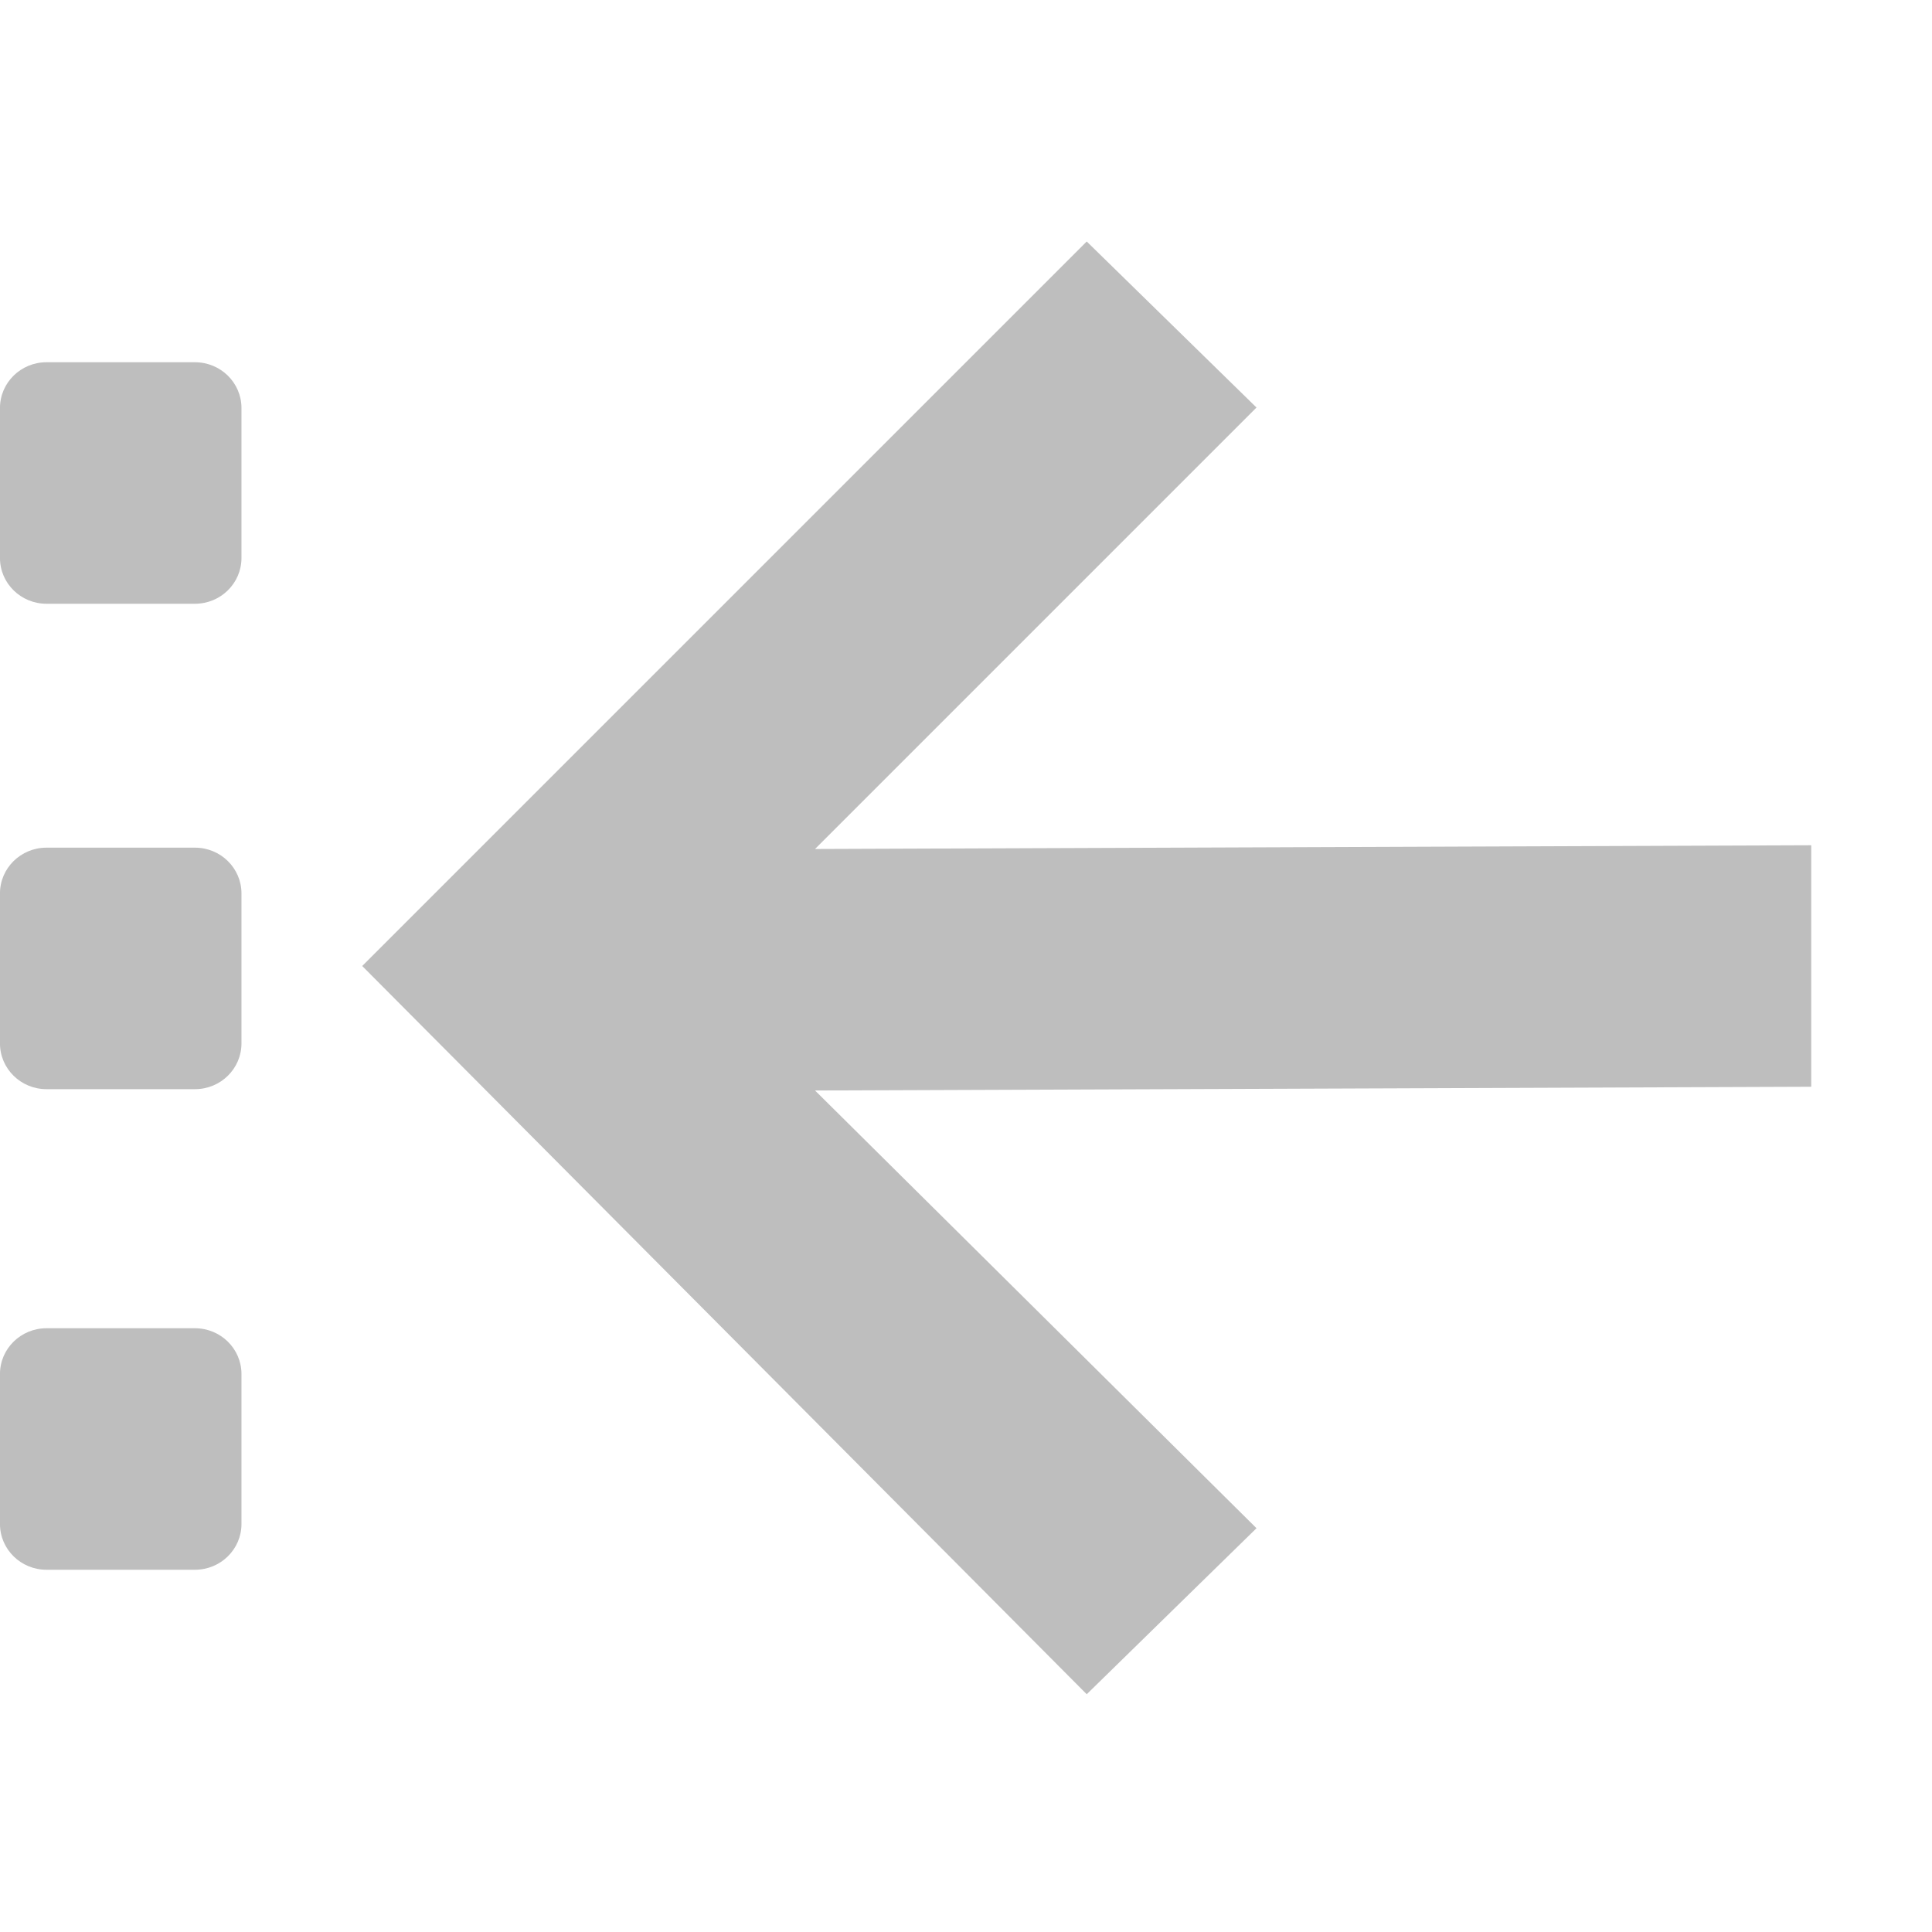
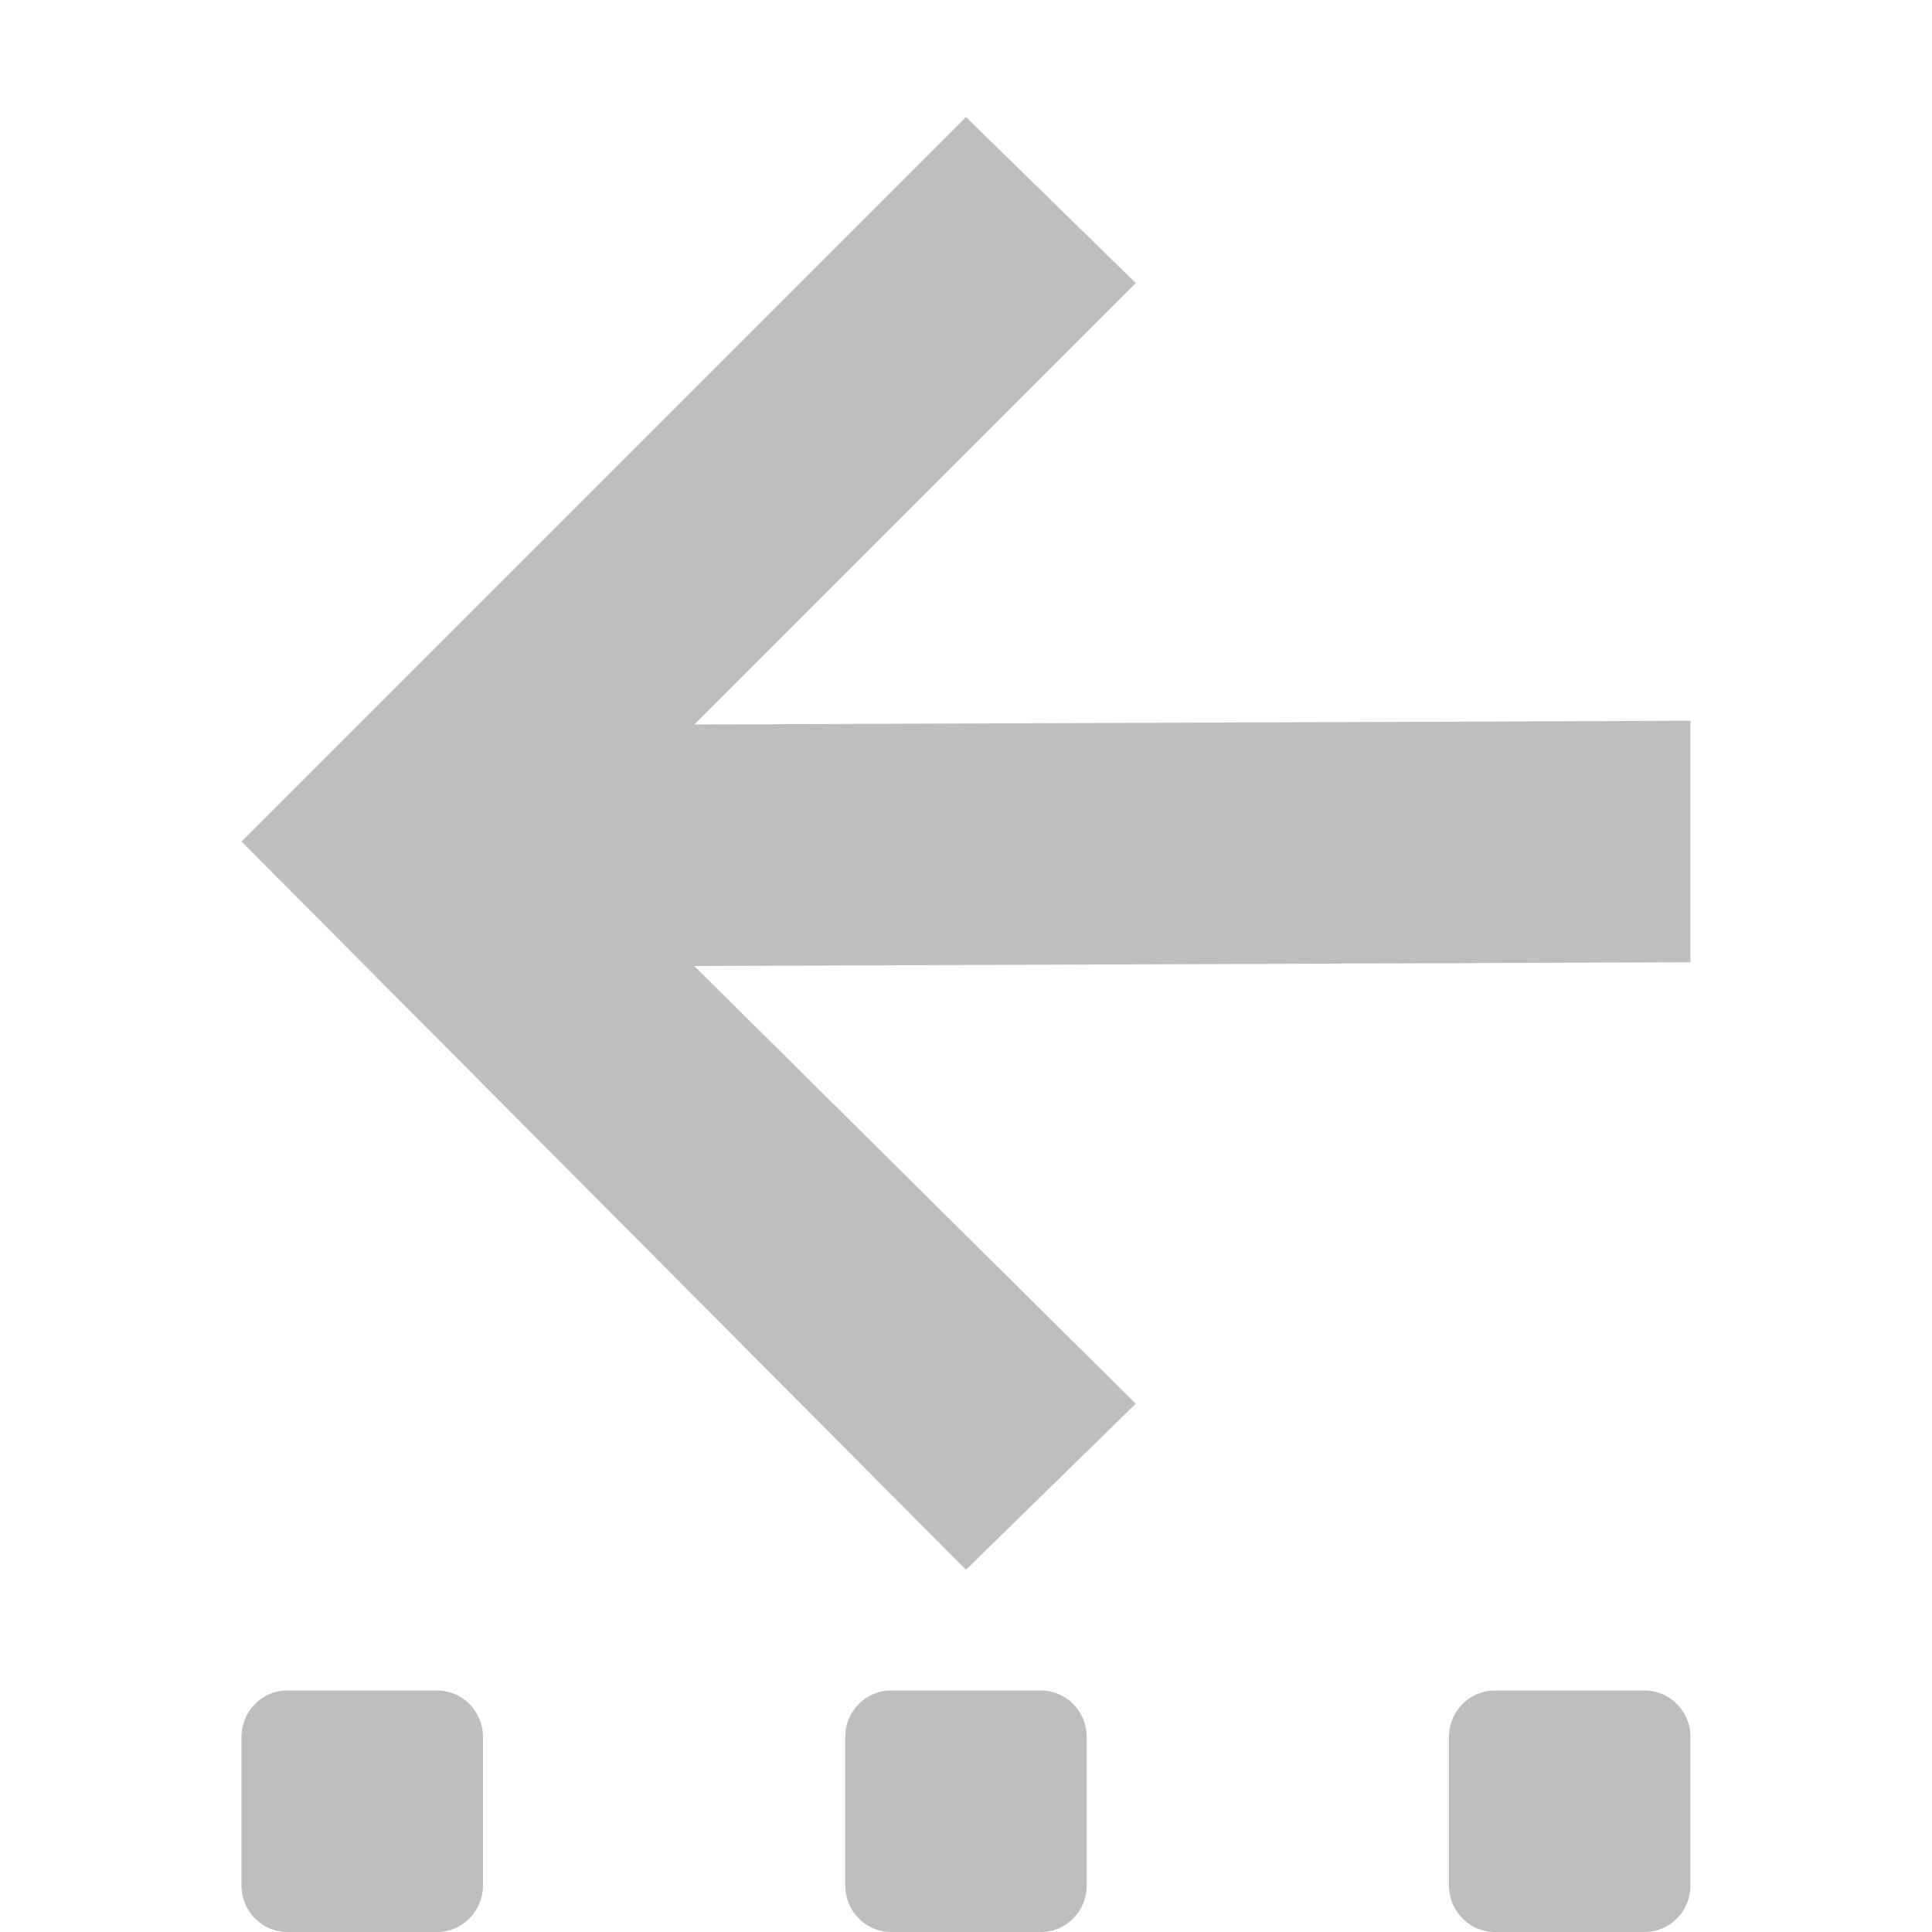
<svg xmlns="http://www.w3.org/2000/svg" xmlns:ns1="http://www.openswatchbook.org/uri/2009/osb" height="16" version="1.1" width="16" enable-background="new" id="svg10">
  <defs id="defs7386">
    <linearGradient id="linearGradient5606" ns1:paint="solid">
      <stop id="stop5608" />
    </linearGradient>
  </defs>
  <g id="layer12" transform="translate(-261.0002,-29)">
-     <path d="m 270,31 1.406,1.375 -3.656,3.656 8.25,-0.031 v 2 l -8.25,0.031 3.656,3.625 -1.406,1.375 -6,-6.031 6,-6 z" id="path5849" style="fill:#bebebe;fill-opacity:1" />
-     <g id="g849" transform="translate(4.999997,-1)">
-       <rect id="rect20747" x="256" y="33" width="2" height="2" rx="0.385" ry="0.379" style="color:#000000;fill:#bebebe;enable-background:new" />
-       <rect id="rect20749" x="256" y="37.02" width="2" height="2" rx="0.385" ry="0.379" style="color:#000000;fill:#bebebe;enable-background:new" />
-       <rect id="rect20751" x="256" y="41" width="2" height="2" rx="0.385" ry="0.379" style="color:#000000;fill:#bebebe;enable-background:new" />
+     <path d="m 269,29.969 1.406,1.375 -3.656,3.656 8.25,-0.031 v 2 l -8.25,0.031 3.656,3.625 -1.406,1.375 -6,-6.031 6,-6 z" id="path5849" style="fill:#bebebe;fill-opacity:1" />
+     <g transform="translate(-3.1054687e-6)" id="g834">
+       <rect transform="rotate(90)" id="rect20747" x="43" y="-275" width="2" height="2" rx="0.385" ry="0.379" style="color:#000000;fill:#bebebe;enable-background:new" />
+       <rect transform="rotate(90)" id="rect20749" x="43" y="-270" width="2" height="2" rx="0.385" ry="0.379" style="color:#000000;fill:#bebebe;enable-background:new" />
+       <rect transform="rotate(90)" id="rect20751" x="43" y="-265" width="2" height="2" rx="0.385" ry="0.379" style="color:#000000;fill:#bebebe;enable-background:new" />
    </g>
  </g>
</svg>
